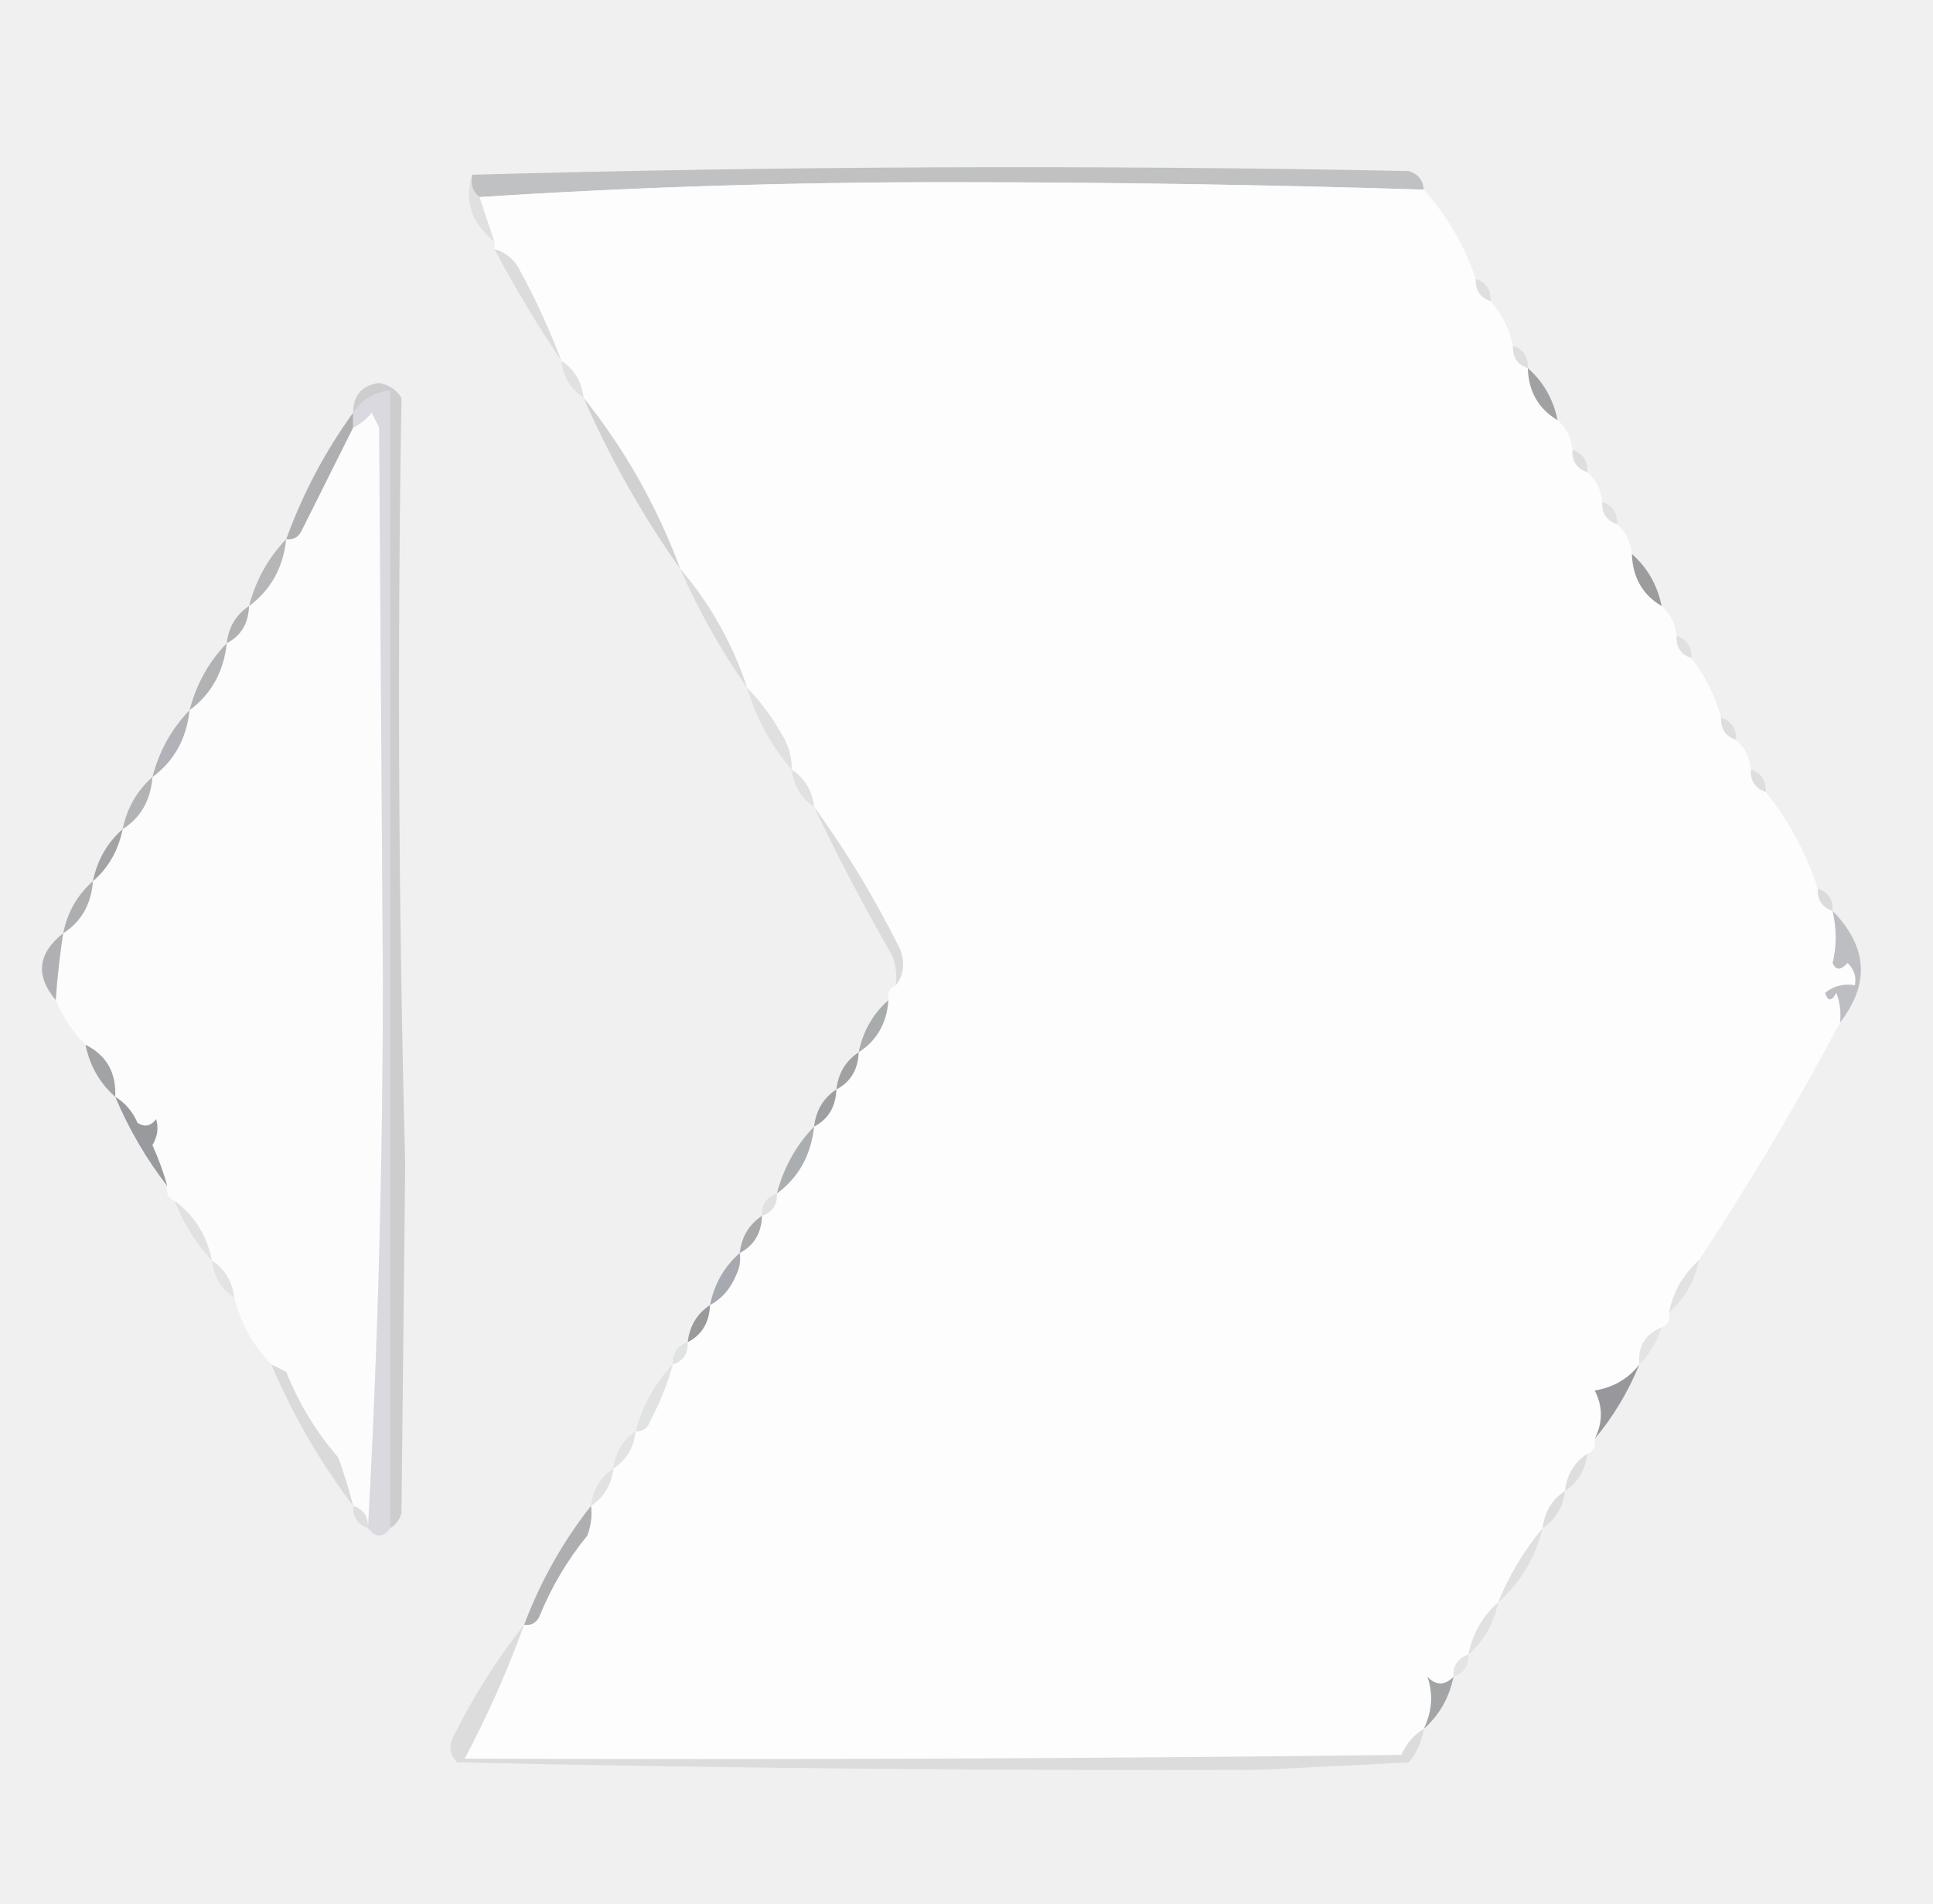
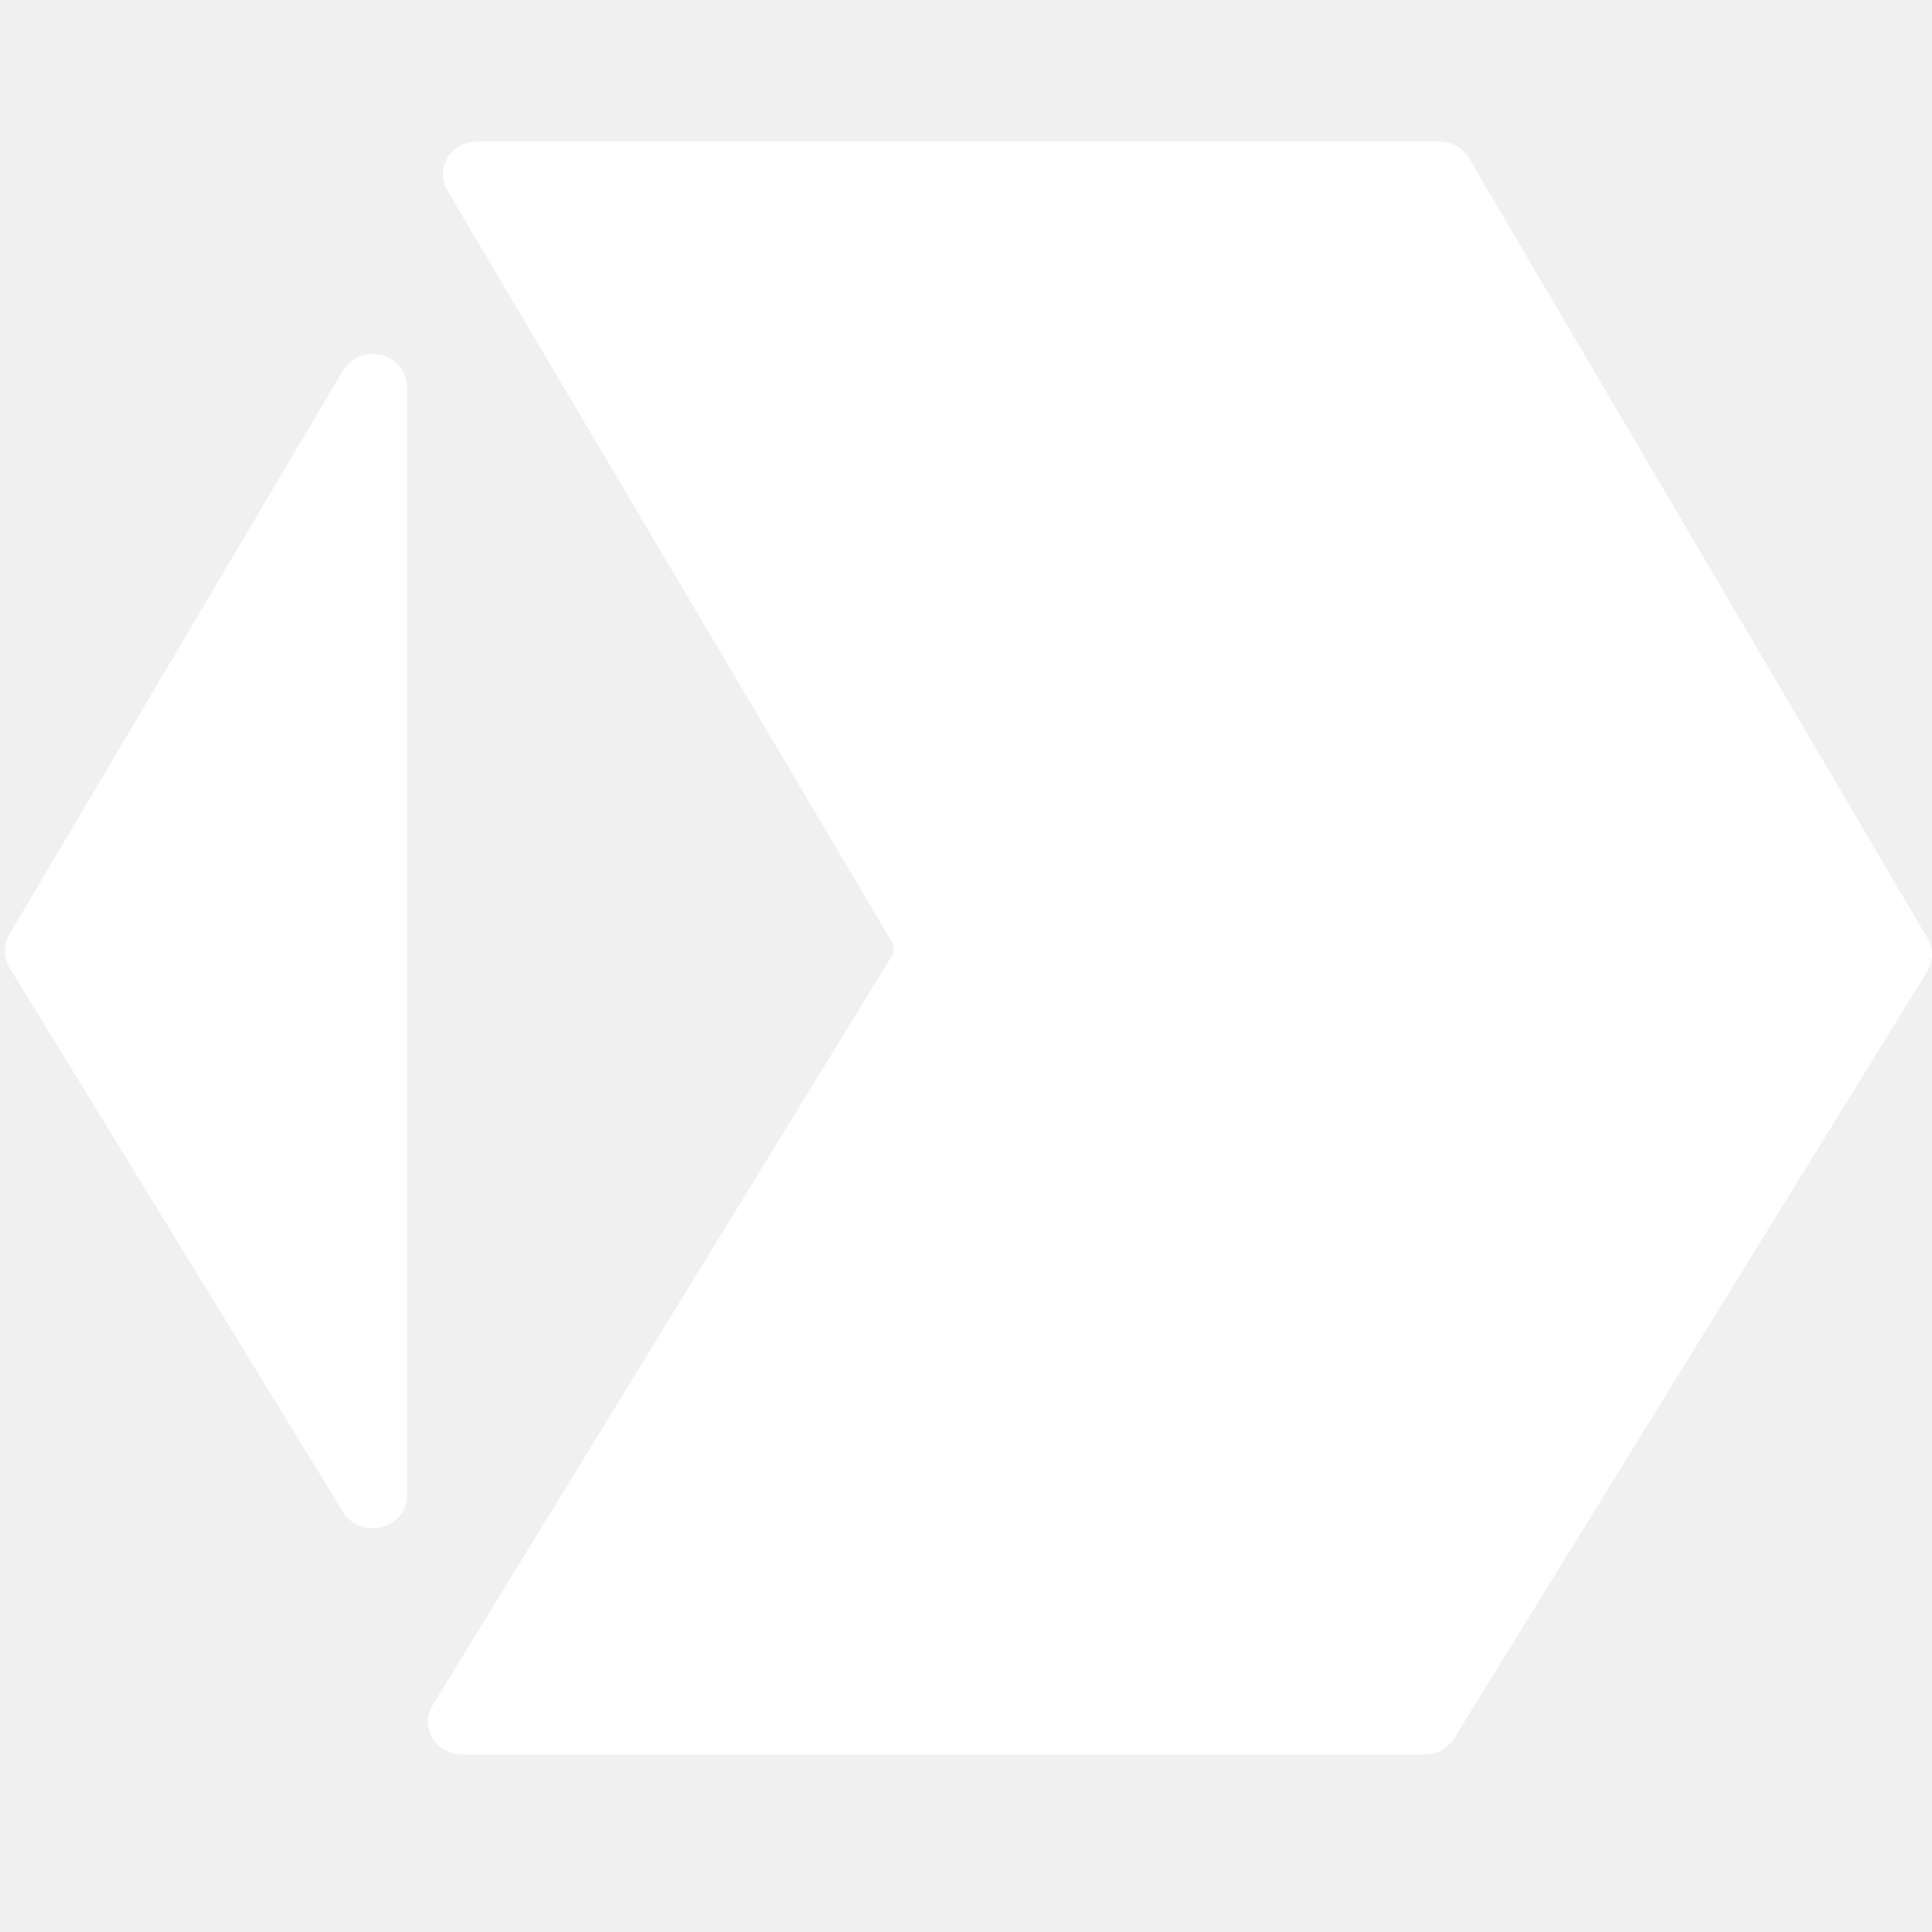
- <svg xmlns="http://www.w3.org/2000/svg" version="1.1" width="260px" height="256px" style="shape-rendering:geometricPrecision; text-rendering:geometricPrecision; image-rendering:optimizeQuality; fill-rule:evenodd; clip-rule:evenodd">
-   <g>
-     <path style="opacity:0.669" fill="#a9aaab" d="M 191.5,25.5 C 170.238,24.839 148.905,24.505 127.5,24.5C 106.156,24.5 85.156,25.167 64.5,26.5C 63.596,25.791 63.263,24.791 63.5,23.5C 105.331,22.335 147.331,22.169 189.5,23C 190.756,23.417 191.423,24.25 191.5,25.5 Z" />
-   </g>
-   <g>
-     <path style="opacity:0.999" fill="#fdfdfd" d="M 191.5,25.5 C 194.623,28.976 196.957,32.976 198.5,37.5C 198.427,39.027 199.094,40.027 200.5,40.5C 202.008,42.181 203.008,44.181 203.5,46.5C 203.427,48.027 204.094,49.027 205.5,49.5C 205.599,52.639 206.932,54.973 209.5,56.5C 210.674,57.514 211.34,58.847 211.5,60.5C 211.427,62.027 212.094,63.027 213.5,63.5C 214.674,64.514 215.34,65.847 215.5,67.5C 215.427,69.027 216.094,70.027 217.5,70.5C 218.674,71.514 219.34,72.847 219.5,74.5C 219.599,77.639 220.932,79.973 223.5,81.5C 224.674,82.514 225.34,83.847 225.5,85.5C 225.427,87.027 226.094,88.027 227.5,88.5C 229.341,90.849 230.674,93.515 231.5,96.5C 231.427,98.027 232.094,99.027 233.5,99.5C 234.674,100.514 235.34,101.847 235.5,103.5C 235.427,105.027 236.094,106.027 237.5,106.5C 240.593,110.347 242.926,114.68 244.5,119.5C 244.427,121.027 245.094,122.027 246.5,122.5C 247.053,124.939 247.053,127.273 246.5,129.5C 246.938,130.506 247.604,130.506 248.5,129.5C 249.386,130.325 249.719,131.325 249.5,132.5C 248.022,132.238 246.689,132.571 245.5,133.5C 245.846,134.696 246.346,134.696 247,133.5C 247.49,134.793 247.657,136.127 247.5,137.5C 241.667,148.505 235.334,159.172 228.5,169.5C 226.412,171.336 225.079,173.669 224.5,176.5C 224.672,177.492 224.338,178.158 223.5,178.5C 221.273,179.401 220.273,181.067 220.5,183.5C 219.02,185.412 217.02,186.579 214.5,187C 215.605,189.12 215.605,191.287 214.5,193.5C 214.672,194.492 214.338,195.158 213.5,195.5C 211.75,196.659 210.75,198.326 210.5,200.5C 208.75,201.659 207.75,203.326 207.5,205.5C 205,208.494 203,211.827 201.5,215.5C 199.412,217.336 198.079,219.669 197.5,222.5C 196.094,222.973 195.427,223.973 195.5,225.5C 194.312,226.684 193.145,226.684 192,225.5C 192.804,227.828 192.637,230.161 191.5,232.5C 190.163,233.315 189.163,234.482 188.5,236C 146.501,236.5 104.501,236.667 62.5,236.5C 65.561,230.742 68.228,224.742 70.5,218.5C 71.376,218.631 72.043,218.298 72.5,217.5C 74.119,213.49 76.286,209.823 79,206.5C 79.49,205.207 79.657,203.873 79.5,202.5C 81.25,201.341 82.25,199.674 82.5,197.5C 84.25,196.341 85.25,194.674 85.5,192.5C 86.497,192.53 87.164,192.03 87.5,191C 88.8,188.563 89.8,186.063 90.5,183.5C 91.906,183.027 92.573,182.027 92.5,180.5C 94.408,179.514 95.408,177.848 95.5,175.5C 97.093,174.652 98.26,173.319 99,171.5C 99.483,170.552 99.65,169.552 99.5,168.5C 101.408,167.514 102.408,165.848 102.5,163.5C 103.906,163.027 104.573,162.027 104.5,160.5C 107.415,158.349 109.082,155.349 109.5,151.5C 111.408,150.514 112.408,148.848 112.5,146.5C 114.408,145.514 115.408,143.848 115.5,141.5C 117.931,139.954 119.264,137.621 119.5,134.5C 119.328,133.508 119.662,132.842 120.5,132.5C 121.613,131.054 121.78,129.387 121,127.5C 117.643,120.77 113.81,114.437 109.5,108.5C 109.25,106.326 108.25,104.659 106.5,103.5C 106.509,101.692 106.009,100.025 105,98.5C 103.723,96.253 102.223,94.253 100.5,92.5C 98.51,86.511 95.51,81.177 91.5,76.5C 88.359,68.059 84.026,60.392 78.5,53.5C 78.25,51.326 77.25,49.659 75.5,48.5C 73.969,44.433 72.136,40.433 70,36.5C 69.241,34.937 68.074,33.937 66.5,33.5C 66.5,33.167 66.5,32.833 66.5,32.5C 65.833,30.5 65.167,28.5 64.5,26.5C 85.156,25.167 106.156,24.5 127.5,24.5C 148.905,24.505 170.238,24.839 191.5,25.5 Z" />
-   </g>
-   <g>
-     <path style="opacity:0.09" fill="#45464b" d="M 63.5,23.5 C 63.263,24.791 63.596,25.791 64.5,26.5C 65.167,28.5 65.833,30.5 66.5,32.5C 63.402,30.018 62.402,27.018 63.5,23.5 Z" />
-   </g>
-   <g>
-     <path style="opacity:0.129" fill="#59585e" d="M 66.5,33.5 C 68.074,33.937 69.241,34.937 70,36.5C 72.136,40.433 73.969,44.433 75.5,48.5C 72.263,43.702 69.263,38.702 66.5,33.5 Z" />
-   </g>
-   <g>
-     <path style="opacity:0.118" fill="#606061" d="M 198.5,37.5 C 199.906,37.973 200.573,38.973 200.5,40.5C 199.094,40.027 198.427,39.027 198.5,37.5 Z" />
-   </g>
-   <g>
-     <path style="opacity:0.141" fill="#6a7676" d="M 203.5,46.5 C 204.906,46.973 205.573,47.973 205.5,49.5C 204.094,49.027 203.427,48.027 203.5,46.5 Z" />
-   </g>
-   <g>
-     <path style="opacity:0.09" fill="#4f4f50" d="M 75.5,48.5 C 77.25,49.659 78.25,51.326 78.5,53.5C 76.75,52.341 75.75,50.674 75.5,48.5 Z" />
-   </g>
-   <g>
-     <path style="opacity:0.804" fill="#8d8e8f" d="M 205.5,49.5 C 207.588,51.336 208.921,53.669 209.5,56.5C 206.932,54.973 205.599,52.639 205.5,49.5 Z" />
-   </g>
-   <g>
-     <path style="opacity:0.999" fill="#fcfcfc" d="M 49.5,205.5 C 49.573,203.973 48.906,202.973 47.5,202.5C 46.941,200.321 46.274,198.154 45.5,196C 42.547,192.603 40.214,188.77 38.5,184.5C 37.816,184.137 37.15,183.804 36.5,183.5C 34.076,180.992 32.41,177.992 31.5,174.5C 31.25,172.326 30.25,170.659 28.5,169.5C 27.831,166.151 26.164,163.484 23.5,161.5C 22.662,161.158 22.328,160.492 22.5,159.5C 21.986,157.634 21.32,155.8 20.5,154C 21.187,152.838 21.353,151.672 21,150.5C 20.282,151.451 19.449,151.617 18.5,151C 17.837,149.482 16.837,148.315 15.5,147.5C 15.646,144.229 14.312,141.895 11.5,140.5C 9.808,138.795 8.475,136.795 7.5,134.5C 7.704,131.482 8.037,128.482 8.5,125.5C 10.931,123.954 12.264,121.621 12.5,118.5C 14.559,116.74 15.892,114.406 16.5,111.5C 18.93,109.954 20.264,107.621 20.5,104.5C 23.415,102.349 25.082,99.349 25.5,95.5C 28.415,93.349 30.082,90.349 30.5,86.5C 32.408,85.514 33.408,83.848 33.5,81.5C 36.415,79.349 38.082,76.349 38.5,72.5C 39.376,72.631 40.043,72.297 40.5,71.5C 42.847,66.807 45.18,62.14 47.5,57.5C 48.458,57.047 49.292,56.38 50,55.5C 50.333,56.167 50.667,56.833 51,57.5C 51.167,82.167 51.333,106.833 51.5,131.5C 51.5,156.509 50.833,181.176 49.5,205.5 Z" />
-   </g>
-   <g>
-     <path style="opacity:0.533" fill="#767779" d="M 47.5,55.5 C 47.5,56.167 47.5,56.833 47.5,57.5C 45.18,62.14 42.847,66.807 40.5,71.5C 40.043,72.297 39.376,72.631 38.5,72.5C 40.74,66.35 43.74,60.684 47.5,55.5 Z" />
-   </g>
-   <g>
-     <path style="opacity:0.125" fill="#645f64" d="M 211.5,60.5 C 212.906,60.973 213.573,61.973 213.5,63.5C 212.094,63.027 211.427,62.027 211.5,60.5 Z" />
-   </g>
-   <g>
-     <path style="opacity:0.212" fill="#5d5d5f" d="M 78.5,53.5 C 84.026,60.392 88.359,68.059 91.5,76.5C 86.411,69.328 82.077,61.661 78.5,53.5 Z" />
-   </g>
-   <g>
-     <path style="opacity:0.094" fill="#4d5153" d="M 215.5,67.5 C 216.906,67.973 217.573,68.973 217.5,70.5C 216.094,70.027 215.427,69.027 215.5,67.5 Z" />
-   </g>
-   <g>
-     <path style="opacity:0.855" fill="#8e8e91" d="M 219.5,74.5 C 221.588,76.336 222.921,78.669 223.5,81.5C 220.932,79.973 219.599,77.639 219.5,74.5 Z" />
-   </g>
-   <g>
-     <path style="opacity:0.729" fill="#a0a1a5" d="M 38.5,72.5 C 38.082,76.349 36.415,79.349 33.5,81.5C 34.41,78.008 36.076,75.008 38.5,72.5 Z" />
-   </g>
-   <g>
-     <path style="opacity:0.161" fill="#676869" d="M 91.5,76.5 C 95.51,81.177 98.51,86.511 100.5,92.5C 96.997,87.498 93.997,82.165 91.5,76.5 Z" />
-   </g>
-   <g>
-     <path style="opacity:0.804" fill="#d3d4db" d="M 52.5,205.5 C 51.5,206.833 50.5,206.833 49.5,205.5C 50.833,181.176 51.5,156.509 51.5,131.5C 51.333,106.833 51.167,82.167 51,57.5C 50.667,56.833 50.333,56.167 50,55.5C 49.292,56.38 48.458,57.047 47.5,57.5C 47.5,56.833 47.5,56.167 47.5,55.5C 48.67,53.721 50.336,52.721 52.5,52.5C 52.5,103.5 52.5,154.5 52.5,205.5 Z" />
-   </g>
-   <g>
-     <path style="opacity:0.678" fill="#939393" d="M 33.5,81.5 C 33.408,83.848 32.408,85.514 30.5,86.5C 30.75,84.326 31.75,82.659 33.5,81.5 Z" />
-   </g>
-   <g>
-     <path style="opacity:0.102" fill="#525359" d="M 225.5,85.5 C 226.906,85.973 227.573,86.973 227.5,88.5C 226.094,88.027 225.427,87.027 225.5,85.5 Z" />
-   </g>
-   <g>
-     <path style="opacity:0.702" fill="#96979a" d="M 30.5,86.5 C 30.082,90.349 28.415,93.349 25.5,95.5C 26.41,92.008 28.076,89.008 30.5,86.5 Z" />
-   </g>
-   <g>
-     <path style="opacity:0.106" fill="#58595f" d="M 100.5,92.5 C 102.223,94.253 103.723,96.253 105,98.5C 106.009,100.025 106.509,101.692 106.5,103.5C 103.742,100.322 101.742,96.655 100.5,92.5 Z" />
-   </g>
-   <g>
-     <path style="opacity:0.145" fill="#787879" d="M 231.5,96.5 C 232.906,96.973 233.573,97.973 233.5,99.5C 232.094,99.027 231.427,98.027 231.5,96.5 Z" />
-   </g>
-   <g>
-     <path style="opacity:0.78" fill="#a09fa6" d="M 25.5,95.5 C 25.082,99.349 23.415,102.349 20.5,104.5C 21.41,101.008 23.076,98.008 25.5,95.5 Z" />
-   </g>
-   <g>
-     <path style="opacity:0.086" fill="#414141" d="M 106.5,103.5 C 108.25,104.659 109.25,106.326 109.5,108.5C 107.75,107.341 106.75,105.674 106.5,103.5 Z" />
-   </g>
-   <g>
-     <path style="opacity:0.133" fill="#69696b" d="M 235.5,103.5 C 236.906,103.973 237.573,104.973 237.5,106.5C 236.094,106.027 235.427,105.027 235.5,103.5 Z" />
-   </g>
-   <g>
-     <path style="opacity:0.678" fill="#949698" d="M 20.5,104.5 C 20.264,107.621 18.93,109.954 16.5,111.5C 17.079,108.669 18.412,106.336 20.5,104.5 Z" />
-   </g>
-   <g>
-     <path style="opacity:0.206" fill="#434448" d="M 52.5,205.5 C 52.5,154.5 52.5,103.5 52.5,52.5C 50.336,52.721 48.67,53.721 47.5,55.5C 47.506,53.156 48.673,51.822 51,51.5C 52.326,51.755 53.326,52.422 54,53.5C 53.432,87.828 53.599,122.161 54.5,156.5C 54.333,172.167 54.167,187.833 54,203.5C 53.722,204.416 53.222,205.082 52.5,205.5 Z" />
-   </g>
-   <g>
-     <path style="opacity:0.145" fill="#5e6162" d="M 109.5,108.5 C 113.81,114.437 117.643,120.77 121,127.5C 121.78,129.387 121.613,131.054 120.5,132.5C 120.657,131.127 120.49,129.793 120,128.5C 116.22,121.937 112.72,115.271 109.5,108.5 Z" />
-   </g>
-   <g>
-     <path style="opacity:0.737" fill="#87878b" d="M 16.5,111.5 C 15.892,114.406 14.559,116.74 12.5,118.5C 13.079,115.669 14.412,113.336 16.5,111.5 Z" />
-   </g>
-   <g>
-     <path style="opacity:0.157" fill="#6e6e73" d="M 244.5,119.5 C 245.906,119.973 246.573,120.973 246.5,122.5C 245.094,122.027 244.427,121.027 244.5,119.5 Z" />
-   </g>
-   <g>
-     <path style="opacity:0.631" fill="#87888a" d="M 12.5,118.5 C 12.264,121.621 10.931,123.954 8.5,125.5C 9.079,122.669 10.412,120.336 12.5,118.5 Z" />
-   </g>
-   <g>
-     <path style="opacity:0.557" fill="#7d7e85" d="M 8.5,125.5 C 8.037,128.482 7.704,131.482 7.5,134.5C 4.733,131.214 5.066,128.214 8.5,125.5 Z" />
-   </g>
-   <g>
-     <path style="opacity:1" fill="#bdbec2" d="M 246.5,122.5 C 251.203,127.303 251.537,132.303 247.5,137.5C 247.657,136.127 247.49,134.793 247,133.5C 246.346,134.696 245.846,134.696 245.5,133.5C 246.689,132.571 248.022,132.238 249.5,132.5C 249.719,131.325 249.386,130.325 248.5,129.5C 247.604,130.506 246.938,130.506 246.5,129.5C 247.053,127.273 247.053,124.939 246.5,122.5 Z" />
-   </g>
-   <g>
-     <path style="opacity:0.651" fill="#828788" d="M 119.5,134.5 C 119.264,137.621 117.931,139.954 115.5,141.5C 116.079,138.669 117.412,136.336 119.5,134.5 Z" />
-   </g>
-   <g>
-     <path style="opacity:0.875" fill="#979899" d="M 11.5,140.5 C 14.312,141.895 15.646,144.229 15.5,147.5C 13.412,145.664 12.079,143.331 11.5,140.5 Z" />
-   </g>
-   <g>
-     <path style="opacity:0.671" fill="#797a7d" d="M 115.5,141.5 C 115.408,143.848 114.408,145.514 112.5,146.5C 112.75,144.326 113.75,142.659 115.5,141.5 Z" />
-   </g>
-   <g>
-     <path style="opacity:0.935" fill="#939497" d="M 15.5,147.5 C 16.837,148.315 17.837,149.482 18.5,151C 19.449,151.617 20.282,151.451 21,150.5C 21.353,151.672 21.187,152.838 20.5,154C 21.32,155.8 21.986,157.634 22.5,159.5C 19.665,155.836 17.332,151.836 15.5,147.5 Z" />
-   </g>
-   <g>
-     <path style="opacity:0.698" fill="#7a7d80" d="M 112.5,146.5 C 112.408,148.848 111.408,150.514 109.5,151.5C 109.75,149.326 110.75,147.659 112.5,146.5 Z" />
-   </g>
-   <g>
-     <path style="opacity:0.804" fill="#9a9ea1" d="M 109.5,151.5 C 109.082,155.349 107.415,158.349 104.5,160.5C 105.41,157.008 107.076,154.008 109.5,151.5 Z" />
-   </g>
-   <g>
-     <path style="opacity:0.106" fill="#5e5e5f" d="M 104.5,160.5 C 104.573,162.027 103.906,163.027 102.5,163.5C 102.427,161.973 103.094,160.973 104.5,160.5 Z" />
-   </g>
-   <g>
-     <path style="opacity:0.122" fill="#727275" d="M 23.5,161.5 C 26.164,163.484 27.831,166.151 28.5,169.5C 26.336,167.178 24.669,164.511 23.5,161.5 Z" />
-   </g>
-   <g>
-     <path style="opacity:0.592" fill="#757679" d="M 102.5,163.5 C 102.408,165.848 101.408,167.514 99.5,168.5C 99.75,166.326 100.75,164.659 102.5,163.5 Z" />
-   </g>
-   <g>
-     <path style="opacity:0.106" fill="#747475" d="M 28.5,169.5 C 30.25,170.659 31.25,172.326 31.5,174.5C 29.75,173.341 28.75,171.674 28.5,169.5 Z" />
-   </g>
-   <g>
-     <path style="opacity:0.106" fill="#656567" d="M 228.5,169.5 C 227.921,172.331 226.588,174.664 224.5,176.5C 225.079,173.669 226.412,171.336 228.5,169.5 Z" />
-   </g>
-   <g>
-     <path style="opacity:0.682" fill="#868993" d="M 99.5,168.5 C 99.65,169.552 99.483,170.552 99,171.5C 98.26,173.319 97.093,174.652 95.5,175.5C 96.079,172.669 97.412,170.336 99.5,168.5 Z" />
-   </g>
-   <g>
-     <path style="opacity:0.698" fill="#76767a" d="M 95.5,175.5 C 95.408,177.848 94.408,179.514 92.5,180.5C 92.75,178.326 93.75,176.659 95.5,175.5 Z" />
-   </g>
-   <g>
-     <path style="opacity:0.086" fill="#6a6a6e" d="M 223.5,178.5 C 222.89,180.434 221.89,182.101 220.5,183.5C 220.273,181.067 221.273,179.401 223.5,178.5 Z" />
-   </g>
-   <g>
-     <path style="opacity:0.082" fill="#393b41" d="M 92.5,180.5 C 92.573,182.027 91.906,183.027 90.5,183.5C 90.427,181.973 91.094,180.973 92.5,180.5 Z" />
-   </g>
-   <g>
-     <path style="opacity:0.961" fill="#959599" d="M 220.5,183.5 C 219,187.173 217,190.506 214.5,193.5C 215.605,191.287 215.605,189.12 214.5,187C 217.02,186.579 219.02,185.412 220.5,183.5 Z" />
-   </g>
-   <g>
-     <path style="opacity:0.184" fill="#77787a" d="M 36.5,183.5 C 37.15,183.804 37.816,184.137 38.5,184.5C 40.214,188.77 42.547,192.603 45.5,196C 46.274,198.154 46.941,200.321 47.5,202.5C 43.079,196.666 39.412,190.332 36.5,183.5 Z" />
-   </g>
-   <g>
-     <path style="opacity:0.09" fill="#535659" d="M 90.5,183.5 C 89.8,186.063 88.8,188.563 87.5,191C 87.164,192.03 86.497,192.53 85.5,192.5C 86.41,189.008 88.076,186.008 90.5,183.5 Z" />
-   </g>
-   <g>
-     <path style="opacity:0.078" fill="#404040" d="M 85.5,192.5 C 85.25,194.674 84.25,196.341 82.5,197.5C 82.75,195.326 83.75,193.659 85.5,192.5 Z" />
-   </g>
-   <g>
-     <path style="opacity:0.122" fill="#55585c" d="M 213.5,195.5 C 213.25,197.674 212.25,199.341 210.5,200.5C 210.75,198.326 211.75,196.659 213.5,195.5 Z" />
-   </g>
-   <g>
-     <path style="opacity:0.078" fill="#3a3a40" d="M 82.5,197.5 C 82.25,199.674 81.25,201.341 79.5,202.5C 79.75,200.326 80.75,198.659 82.5,197.5 Z" />
-   </g>
-   <g>
-     <path style="opacity:0.129" fill="#5d5d5f" d="M 210.5,200.5 C 210.25,202.674 209.25,204.341 207.5,205.5C 207.75,203.326 208.75,201.659 210.5,200.5 Z" />
-   </g>
-   <g>
-     <path style="opacity:0.122" fill="#555a5a" d="M 47.5,202.5 C 48.906,202.973 49.573,203.973 49.5,205.5C 48.094,205.027 47.427,204.027 47.5,202.5 Z" />
-   </g>
-   <g>
-     <path style="opacity:0.592" fill="#808083" d="M 79.5,202.5 C 79.657,203.873 79.49,205.207 79,206.5C 76.286,209.823 74.119,213.49 72.5,217.5C 72.043,218.298 71.376,218.631 70.5,218.5C 72.707,212.65 75.707,207.316 79.5,202.5 Z" />
-   </g>
-   <g>
-     <path style="opacity:0.106" fill="#575859" d="M 207.5,205.5 C 206.502,209.505 204.502,212.839 201.5,215.5C 203,211.827 205,208.494 207.5,205.5 Z" />
-   </g>
-   <g>
-     <path style="opacity:0.102" fill="#585858" d="M 201.5,215.5 C 200.921,218.331 199.588,220.664 197.5,222.5C 198.079,219.669 199.412,217.336 201.5,215.5 Z" />
-   </g>
-   <g>
-     <path style="opacity:0.09" fill="#6a6a6b" d="M 197.5,222.5 C 197.573,224.027 196.906,225.027 195.5,225.5C 195.427,223.973 196.094,222.973 197.5,222.5 Z" />
-   </g>
-   <g>
-     <path style="opacity:0.965" fill="#a0a1a3" d="M 195.5,225.5 C 194.921,228.331 193.588,230.664 191.5,232.5C 192.637,230.161 192.804,227.828 192,225.5C 193.145,226.684 194.312,226.684 195.5,225.5 Z" />
-   </g>
-   <g>
-     <path style="opacity:0.186" fill="#808083" d="M 70.5,218.5 C 68.228,224.742 65.561,230.742 62.5,236.5C 104.501,236.667 146.501,236.5 188.5,236C 189.163,234.482 190.163,233.315 191.5,232.5C 191.249,234.17 190.582,235.67 189.5,237C 182.833,237.333 176.167,237.667 169.5,238C 133.5,238.125 97.5,237.792 61.5,237C 60.483,235.951 60.316,234.784 61,233.5C 63.692,228.097 66.858,223.097 70.5,218.5 Z" />
-   </g>
+ <svg xmlns="http://www.w3.org/2000/svg" xmlns:ns1="&amp;#38;ns_ai;" xml:space="preserve" style="enable-background:new 0 0 1080 1080;" viewBox="0 0 1080 1080" y="0px" x="0px" id="Content" version="1.1">
+   <defs id="defs15" />
+   <switch style="fill:#ffffff;fill-opacity:1;stroke:#ffffff;stroke-width:8;stroke-miterlimit:4;stroke-dasharray:none;stroke-opacity:1" id="switch10" transform="matrix(1.430271,0,0,1.366812,-231.0076,-208.114)">
+     <g style="fill:#ffffff;fill-opacity:1;stroke:#ffffff;stroke-width:8;stroke-miterlimit:4;stroke-dasharray:none;stroke-opacity:1" id="g8" ns1:extraneous="self">
+       <g style="fill:#ffffff;fill-opacity:1;stroke:#ffffff;stroke-width:8;stroke-miterlimit:4;stroke-dasharray:none;stroke-opacity:1" id="g6">
+         <path style="fill:#ffffff;fill-opacity:1;stroke:#ffffff;stroke-width:8;stroke-miterlimit:4;stroke-dasharray:none;stroke-opacity:1" id="path2" d="M 911.43,538.1 732.16,218.95 c -1.67,-2.97 -4.81,-4.81 -8.22,-4.81 H 348.03 c -7.22,0 -11.75,7.78 -8.2,14.06 l 173.85,307.5 c 1.65,2.92 1.62,6.5 -0.07,9.4 L 334.06,851.67 c -3.68,6.28 0.85,14.18 8.13,14.18 h 376.09 c 3.34,0 6.42,-1.76 8.12,-4.64 L 911.33,547.5 c 1.71,-2.89 1.74,-6.47 0.1,-9.4 z" />
+         <path style="fill:#ffffff;fill-opacity:1;stroke:#ffffff;stroke-width:8;stroke-miterlimit:4;stroke-dasharray:none;stroke-opacity:1" id="path4" d="M 298.99,305.86 168.58,536.53 c -1.65,2.92 -1.62,6.5 0.07,9.4 l 130.41,222.68 c 4.86,8.29 17.55,4.85 17.55,-4.76 V 310.5 c 0.01,-9.69 -12.85,-13.07 -17.62,-4.64 z" />
+       </g>
+     </g>
+   </switch>
</svg>
